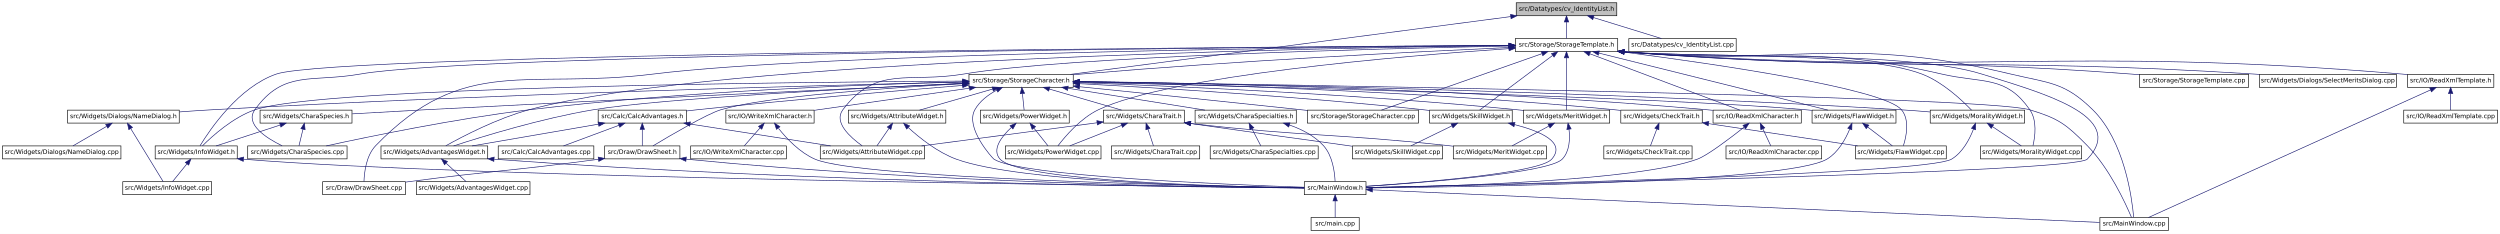
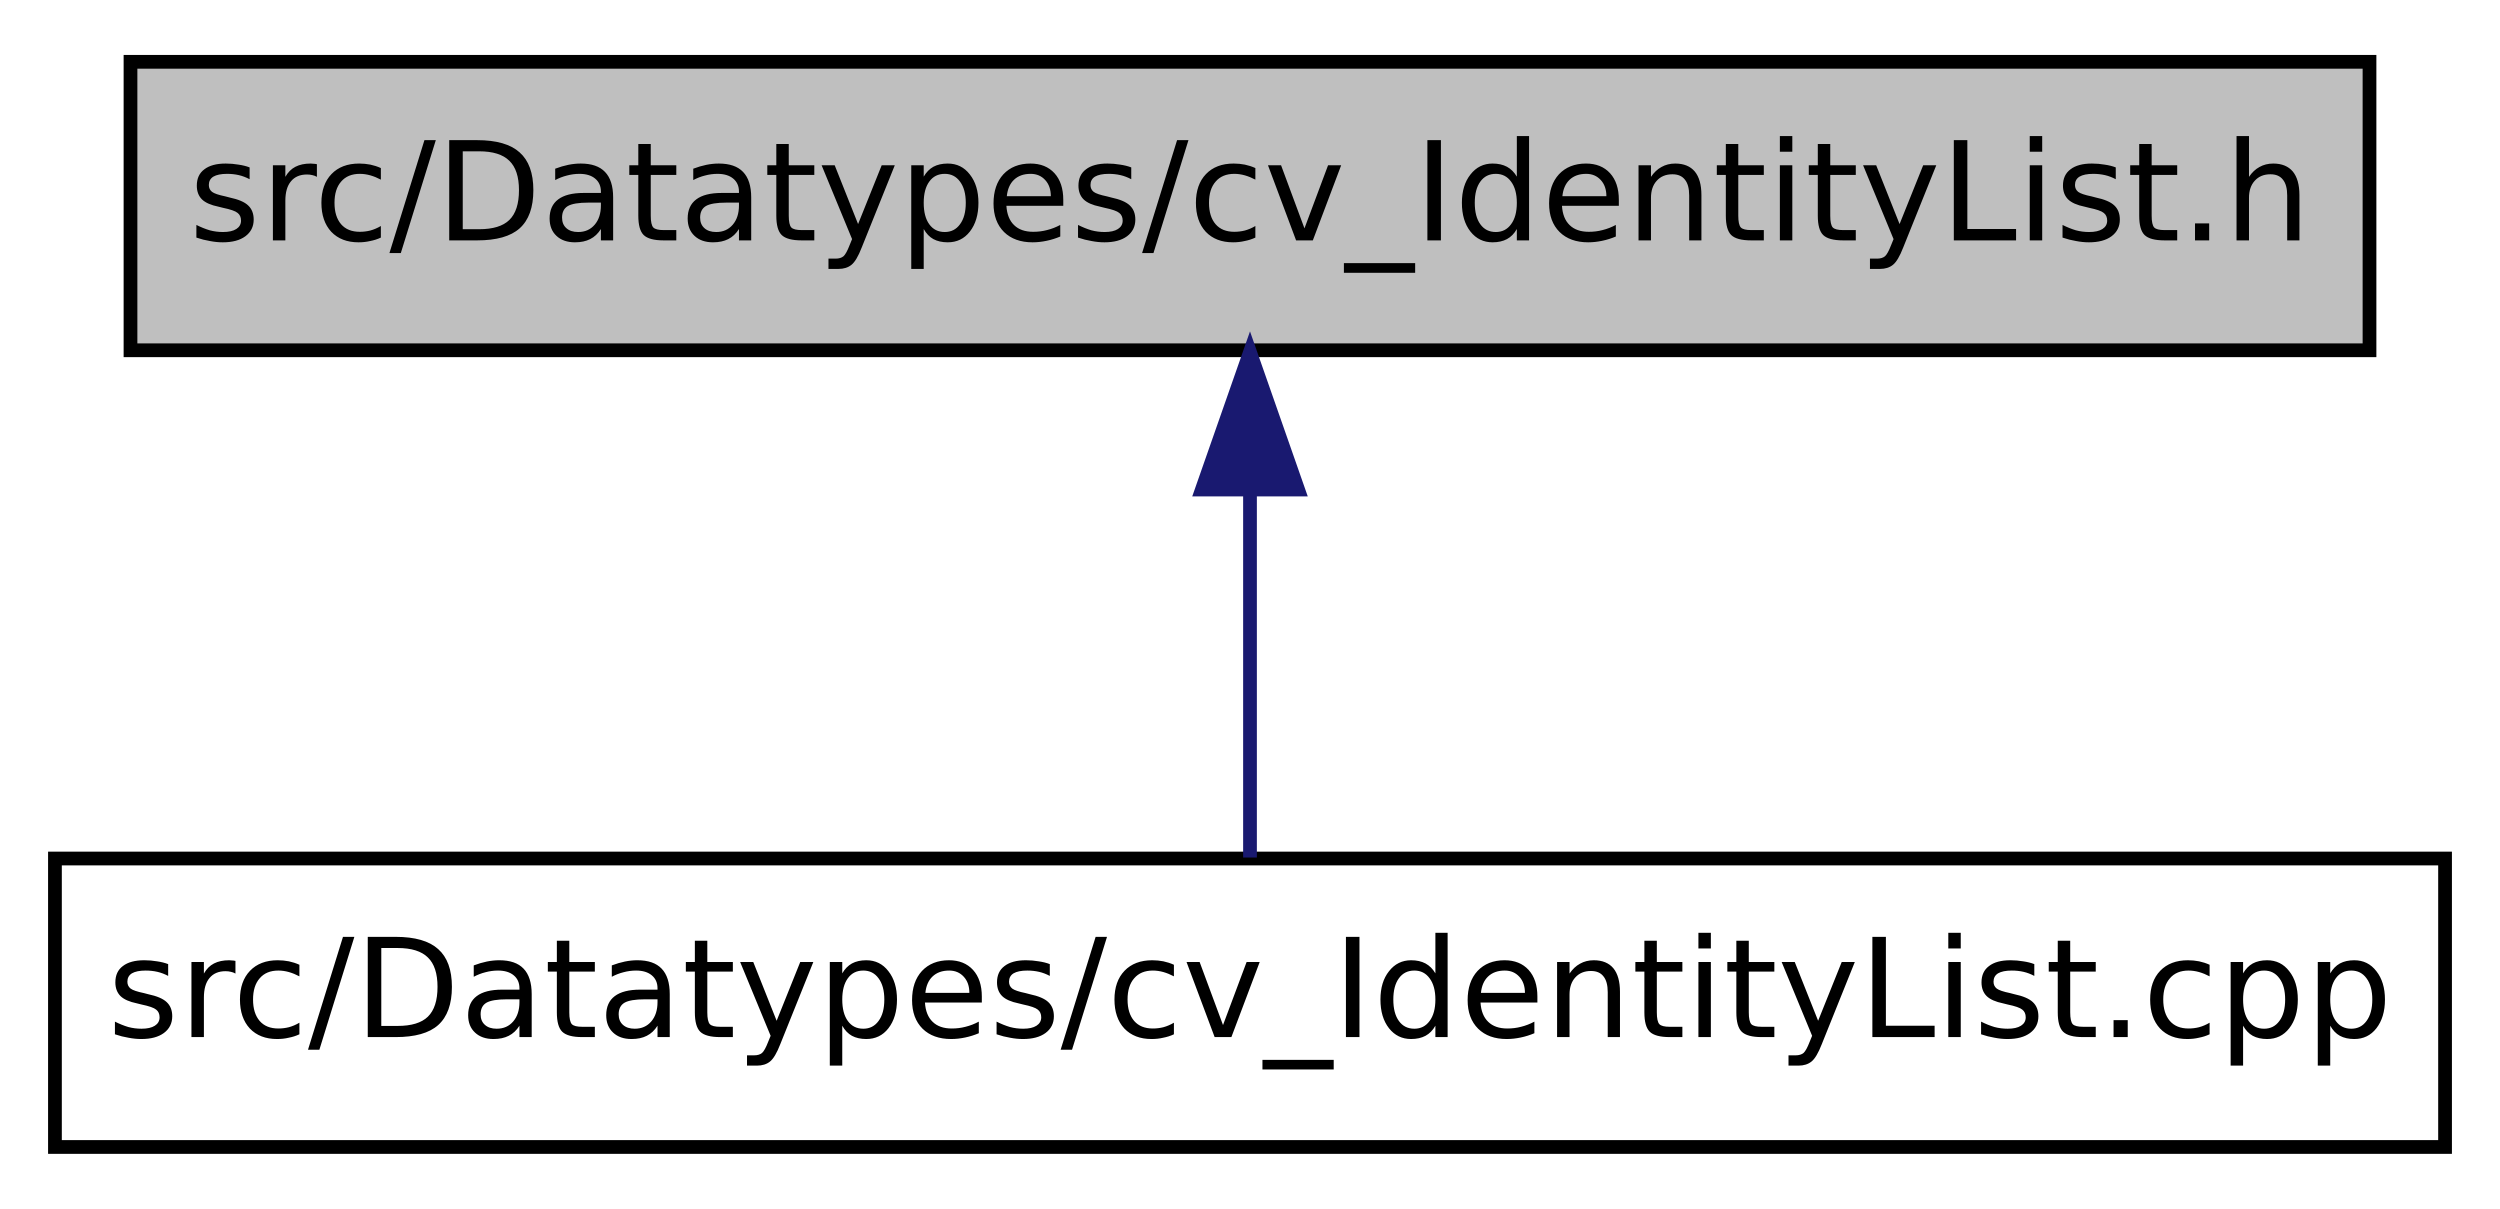
- <svg xmlns="http://www.w3.org/2000/svg" xmlns:xlink="http://www.w3.org/1999/xlink" width="4052pt" height="378pt" viewBox="0.00 0.00 4052.00 378.00">
-   <g id="graph1" class="graph" transform="scale(1 1) rotate(0) translate(4 374)">
-     <polygon fill="white" stroke="white" points="-4,5 -4,-374 4049,-374 4049,5 -4,5" />
+ <svg xmlns="http://www.w3.org/2000/svg" xmlns:xlink="http://www.w3.org/1999/xlink" width="182pt" height="88pt" viewBox="0.00 0.00 182.00 88.00">
+   <g id="graph1" class="graph" transform="scale(1 1) rotate(0) translate(4 84)">
+     <polygon fill="white" stroke="white" points="-4,5 -4,-84 179,-84 179,5 -4,5" />
    <g id="node1" class="node">
-       <polygon fill="#bfbfbf" stroke="black" points="2453.5,-348.5 2453.5,-369.5 2616.5,-369.5 2616.5,-348.5 2453.5,-348.5" />
-       <text text-anchor="middle" x="2535" y="-356.5" font-family="DejaVuSans" font-size="10.00">src/Datatypes/cv_IdentityList.h</text>
+       <polygon fill="#bfbfbf" stroke="black" points="5.5,-58.5 5.5,-79.5 168.5,-79.5 168.5,-58.5 5.5,-58.5" />
+       <text text-anchor="middle" x="87" y="-66.5" font-family="DejaVuSans" font-size="10.00">src/Datatypes/cv_IdentityList.h</text>
    </g>
    <g id="node3" class="node">
-       <a xlink:href="_storage_character_8h.html" target="_top" xlink:title="src/Storage/StorageCharacter.h">
-         <polygon fill="white" stroke="black" points="1566.5,-232.5 1566.5,-253.5 1735.5,-253.5 1735.5,-232.5 1566.5,-232.5" />
-         <text text-anchor="middle" x="1651" y="-240.5" font-family="DejaVuSans" font-size="10.00">src/Storage/StorageCharacter.h</text>
+       <a xlink:href="cv___identity_list_8cpp.html" target="_top" xlink:title="src/Datatypes/cv_IdentityList.cpp">
+         <polygon fill="white" stroke="black" points="0,-0.5 0,-21.5 174,-21.5 174,-0.5 0,-0.5" />
+         <text text-anchor="middle" x="87" y="-8.5" font-family="DejaVuSans" font-size="10.00">src/Datatypes/cv_IdentityList.cpp</text>
      </a>
    </g>
    <g id="edge2" class="edge">
-       <path fill="none" stroke="midnightblue" d="M2444.5,-347.124C2271.33,-324.4 1895.7,-275.11 1731.06,-253.505" />
-       <polygon fill="midnightblue" stroke="midnightblue" points="2444.23,-350.619 2454.6,-348.45 2445.14,-343.678 2444.23,-350.619" />
-     </g>
-     <g id="node105" class="node">
-       <a xlink:href="_storage_template_8h.html" target="_top" xlink:title="src/Storage/StorageTemplate.h">
-         <polygon fill="white" stroke="black" points="2452,-290.5 2452,-311.5 2618,-311.5 2618,-290.5 2452,-290.5" />
-         <text text-anchor="middle" x="2535" y="-298.5" font-family="DejaVuSans" font-size="10.00">src/Storage/StorageTemplate.h</text>
-       </a>
-     </g>
-     <g id="edge128" class="edge">
-       <path fill="none" stroke="midnightblue" d="M2535,-338.191C2535,-329.168 2535,-318.994 2535,-311.571" />
-       <polygon fill="midnightblue" stroke="midnightblue" points="2531.5,-338.362 2535,-348.362 2538.5,-338.362 2531.5,-338.362" />
-     </g>
-     <g id="node133" class="node">
-       <a xlink:href="cv___identity_list_8cpp.html" target="_top" xlink:title="src/Datatypes/cv_IdentityList.cpp">
-         <polygon fill="white" stroke="black" points="2636,-290.5 2636,-311.5 2810,-311.5 2810,-290.5 2636,-290.5" />
-         <text text-anchor="middle" x="2723" y="-298.5" font-family="DejaVuSans" font-size="10.00">src/Datatypes/cv_IdentityList.cpp</text>
-       </a>
-     </g>
-     <g id="edge174" class="edge">
-       <path fill="none" stroke="midnightblue" d="M2578.61,-345.546C2612.19,-335.186 2657.96,-321.067 2688.89,-311.523" />
-       <polygon fill="midnightblue" stroke="midnightblue" points="2577.57,-342.204 2569.05,-348.497 2579.63,-348.893 2577.57,-342.204" />
-     </g>
-     <g id="node5" class="node">
-       <a xlink:href="_calc_advantages_8h.html" target="_top" xlink:title="src/Calc/CalcAdvantages.h">
-         <polygon fill="white" stroke="black" points="965.5,-174.5 965.5,-195.5 1108.5,-195.5 1108.5,-174.5 965.5,-174.5" />
-         <text text-anchor="middle" x="1037" y="-182.5" font-family="DejaVuSans" font-size="10.00">src/Calc/CalcAdvantages.h</text>
-       </a>
-     </g>
-     <g id="edge4" class="edge">
-       <path fill="none" stroke="midnightblue" d="M1556.21,-235.541C1450.81,-227.013 1275.57,-212.133 1125,-196 1119.64,-195.426 1114.1,-194.803 1108.54,-194.156" />
-       <polygon fill="midnightblue" stroke="midnightblue" points="1555.94,-239.031 1566.19,-236.347 1556.5,-232.054 1555.94,-239.031" />
-     </g>
-     <g id="node9" class="node">
-       <a xlink:href="_draw_sheet_8h.html" target="_top" xlink:title="src/Draw/DrawSheet.h">
-         <polygon fill="white" stroke="black" points="976,-116.5 976,-137.5 1098,-137.5 1098,-116.5 976,-116.5" />
-         <text text-anchor="middle" x="1037" y="-124.5" font-family="DejaVuSans" font-size="10.00">src/Draw/DrawSheet.h</text>
-       </a>
-     </g>
-     <g id="edge26" class="edge">
-       <path fill="none" stroke="midnightblue" d="M1555.73,-238.326C1435.21,-231.632 1234.83,-217.675 1164,-196 1141.45,-189.098 1083.53,-155.121 1054.35,-137.558" />
-       <polygon fill="midnightblue" stroke="midnightblue" points="1555.88,-241.84 1566.06,-238.893 1556.26,-234.85 1555.88,-241.84" />
-     </g>
-     <g id="node13" class="node">
-       <a xlink:href="_main_window_8h.html" target="_top" xlink:title="src/MainWindow.h">
-         <polygon fill="white" stroke="black" points="2110,-58.5 2110,-79.5 2210,-79.5 2210,-58.5 2110,-58.5" />
-         <text text-anchor="middle" x="2160" y="-66.5" font-family="DejaVuSans" font-size="10.00">src/MainWindow.h</text>
-       </a>
-     </g>
-     <g id="edge40" class="edge">
-       <path fill="none" stroke="midnightblue" d="M1611.66,-227.968C1597.83,-220.56 1583.81,-210.117 1576,-196 1559.8,-166.737 1604.53,-117.628 1607,-116 1648.44,-88.708 1981.27,-74.906 2109.7,-70.555" />
-       <polygon fill="midnightblue" stroke="midnightblue" points="1610.13,-231.117 1620.64,-232.407 1613.23,-224.841 1610.13,-231.117" />
-     </g>
-     <g id="node17" class="node">
-       <a xlink:href="_main_window_8cpp.html" target="_top" xlink:title="src/MainWindow.cpp">
-         <polygon fill="white" stroke="black" points="3399.5,-0.5 3399.5,-21.5 3510.5,-21.5 3510.5,-0.5 3399.5,-0.5" />
-         <text text-anchor="middle" x="3455" y="-8.5" font-family="DejaVuSans" font-size="10.00">src/MainWindow.cpp</text>
-       </a>
-     </g>
-     <g id="edge98" class="edge">
-       <path fill="none" stroke="midnightblue" d="M1745.82,-241.644C2083.6,-236.637 3212.09,-218.312 3286,-196 3332.63,-181.922 3344.87,-172.76 3379,-138 3414.82,-101.513 3440.88,-45.01 3450.7,-21.658" />
-       <polygon fill="midnightblue" stroke="midnightblue" points="1745.52,-238.148 1735.57,-241.796 1745.62,-245.148 1745.52,-238.148" />
-     </g>
-     <g id="node19" class="node">
-       <a xlink:href="_advantages_widget_8h.html" target="_top" xlink:title="src/Widgets/AdvantagesWidget.h">
-         <polygon fill="white" stroke="black" points="613.5,-116.5 613.5,-137.5 786.5,-137.5 786.5,-116.5 613.5,-116.5" />
-         <text text-anchor="middle" x="700" y="-124.5" font-family="DejaVuSans" font-size="10.00">src/Widgets/AdvantagesWidget.h</text>
-       </a>
-     </g>
-     <g id="edge90" class="edge">
-       <path fill="none" stroke="midnightblue" d="M1556.03,-238.861C1393.69,-231.401 1069.48,-214.725 957,-196 874.061,-182.193 779.155,-153.143 731.217,-137.502" />
-       <polygon fill="midnightblue" stroke="midnightblue" points="1556.33,-242.378 1566.48,-239.339 1556.65,-235.385 1556.33,-242.378" />
-     </g>
-     <g id="node27" class="node">
-       <a xlink:href="_read_xml_character_8h.html" target="_top" xlink:title="src/IO/ReadXmlCharacter.h">
-         <polygon fill="white" stroke="black" points="2772.5,-174.5 2772.5,-195.5 2915.5,-195.5 2915.5,-174.5 2772.5,-174.5" />
-         <text text-anchor="middle" x="2844" y="-182.5" font-family="DejaVuSans" font-size="10.00">src/IO/ReadXmlCharacter.h</text>
-       </a>
-     </g>
-     <g id="edge28" class="edge">
-       <path fill="none" stroke="midnightblue" d="M1745.73,-242.013C1938.03,-239.346 2387.88,-229.724 2764,-196 2766.65,-195.762 2769.35,-195.499 2772.08,-195.216" />
-       <polygon fill="midnightblue" stroke="midnightblue" points="1745.6,-238.515 1735.65,-242.15 1745.7,-245.514 1745.6,-238.515" />
-     </g>
-     <g id="node32" class="node">
-       <a xlink:href="_write_xml_character_8h.html" target="_top" xlink:title="src/IO/WriteXmlCharacter.h">
-         <polygon fill="white" stroke="black" points="1172.5,-174.5 1172.5,-195.5 1315.5,-195.5 1315.5,-174.5 1172.5,-174.5" />
-         <text text-anchor="middle" x="1244" y="-182.5" font-family="DejaVuSans" font-size="10.00">src/IO/WriteXmlCharacter.h</text>
-       </a>
-     </g>
-     <g id="edge34" class="edge">
-       <path fill="none" stroke="midnightblue" d="M1567.06,-231.038C1492.94,-220.475 1386.02,-205.238 1315.79,-195.231" />
-       <polygon fill="midnightblue" stroke="midnightblue" points="1566.9,-234.551 1577.3,-232.497 1567.89,-227.621 1566.9,-234.551" />
-     </g>
-     <g id="node38" class="node">
-       <a xlink:href="_info_widget_8h.html" target="_top" xlink:title="src/Widgets/InfoWidget.h">
-         <polygon fill="white" stroke="black" points="247.5,-116.5 247.5,-137.5 380.5,-137.5 380.5,-116.5 247.5,-116.5" />
-         <text text-anchor="middle" x="314" y="-124.5" font-family="DejaVuSans" font-size="10.00">src/Widgets/InfoWidget.h</text>
-       </a>
-     </g>
-     <g id="edge42" class="edge">
-       <path fill="none" stroke="midnightblue" d="M1556.15,-242.584C1284.49,-240.948 516.149,-233.06 409,-196 373.746,-183.806 340.349,-153.787 324.169,-137.658" />
-       <polygon fill="midnightblue" stroke="midnightblue" points="1556.36,-246.085 1566.38,-242.644 1556.4,-239.085 1556.36,-246.085" />
-     </g>
-     <g id="node43" class="node">
-       <a xlink:href="_chara_species_8h.html" target="_top" xlink:title="src/Widgets/CharaSpecies.h">
-         <polygon fill="white" stroke="black" points="417.5,-174.5 417.5,-195.5 566.5,-195.5 566.5,-174.5 417.5,-174.5" />
-         <text text-anchor="middle" x="492" y="-182.5" font-family="DejaVuSans" font-size="10.00">src/Widgets/CharaSpecies.h</text>
-       </a>
-     </g>
-     <g id="edge48" class="edge">
-       <path fill="none" stroke="midnightblue" d="M1556.06,-238.675C1382.64,-230.71 1003,-212.983 683,-196 644.691,-193.967 602.071,-191.529 566.827,-189.466" />
-       <polygon fill="midnightblue" stroke="midnightblue" points="1556.03,-242.177 1566.18,-239.139 1556.35,-235.184 1556.03,-242.177" />
-     </g>
-     <g id="node46" class="node">
-       <a xlink:href="_chara_species_8cpp.html" target="_top" xlink:title="src/Widgets/CharaSpecies.cpp">
-         <polygon fill="white" stroke="black" points="397.5,-116.5 397.5,-137.5 558.5,-137.5 558.5,-116.5 397.5,-116.5" />
-         <text text-anchor="middle" x="478" y="-124.5" font-family="DejaVuSans" font-size="10.00">src/Widgets/CharaSpecies.cpp</text>
-       </a>
-     </g>
-     <g id="edge114" class="edge">
-       <path fill="none" stroke="midnightblue" d="M1556.16,-241.188C1406.32,-237.477 1105.87,-226.592 853,-196 733.886,-181.589 595.461,-152.996 524.779,-137.527" />
-       <polygon fill="midnightblue" stroke="midnightblue" points="1556.16,-244.689 1566.24,-241.432 1556.33,-237.691 1556.16,-244.689" />
-     </g>
-     <g id="node48" class="node">
-       <a xlink:href="_attribute_widget_8h.html" target="_top" xlink:title="src/Widgets/AttributeWidget.h">
-         <polygon fill="white" stroke="black" points="1371,-174.5 1371,-195.5 1529,-195.5 1529,-174.5 1371,-174.5" />
-         <text text-anchor="middle" x="1450" y="-182.5" font-family="DejaVuSans" font-size="10.00">src/Widgets/AttributeWidget.h</text>
-       </a>
-     </g>
-     <g id="edge54" class="edge">
-       <path fill="none" stroke="midnightblue" d="M1604.84,-229.68C1568.89,-219.307 1519.68,-205.108 1486.47,-195.523" />
-       <polygon fill="midnightblue" stroke="midnightblue" points="1604.02,-233.087 1614.6,-232.497 1605.96,-226.361 1604.02,-233.087" />
-     </g>
-     <g id="node52" class="node">
-       <a xlink:href="_skill_widget_8h.html" target="_top" xlink:title="src/Widgets/SkillWidget.h">
-         <polygon fill="white" stroke="black" points="2313,-174.5 2313,-195.5 2447,-195.5 2447,-174.5 2313,-174.5" />
-         <text text-anchor="middle" x="2380" y="-182.5" font-family="DejaVuSans" font-size="10.00">src/Widgets/SkillWidget.h</text>
-       </a>
-     </g>
-     <g id="edge60" class="edge">
-       <path fill="none" stroke="midnightblue" d="M1745.81,-238.318C1873.04,-231.546 2105.96,-217.431 2304,-196 2306.92,-195.684 2309.89,-195.342 2312.9,-194.979" />
-       <polygon fill="midnightblue" stroke="midnightblue" points="1745.51,-234.829 1735.7,-238.852 1745.87,-241.819 1745.51,-234.829" />
-     </g>
-     <g id="node57" class="node">
-       <a xlink:href="_merit_widget_8h.html" target="_top" xlink:title="src/Widgets/MeritWidget.h">
-         <polygon fill="white" stroke="black" points="2465,-174.5 2465,-195.5 2605,-195.5 2605,-174.5 2465,-174.5" />
-         <text text-anchor="middle" x="2535" y="-182.5" font-family="DejaVuSans" font-size="10.00">src/Widgets/MeritWidget.h</text>
-       </a>
-     </g>
-     <g id="edge66" class="edge">
-       <path fill="none" stroke="midnightblue" d="M1745.93,-239.919C1896.68,-234.474 2199.96,-221.259 2456,-196 2458.89,-195.715 2461.84,-195.402 2464.82,-195.068" />
-       <polygon fill="midnightblue" stroke="midnightblue" points="1745.65,-236.427 1735.78,-240.283 1745.9,-243.423 1745.65,-236.427" />
-     </g>
-     <g id="node62" class="node">
-       <a xlink:href="_morality_widget_8h.html" target="_top" xlink:title="src/Widgets/MoralityWidget.h">
-         <polygon fill="white" stroke="black" points="3124.5,-174.5 3124.5,-195.5 3277.5,-195.5 3277.5,-174.5 3124.5,-174.5" />
-         <text text-anchor="middle" x="3201" y="-182.5" font-family="DejaVuSans" font-size="10.00">src/Widgets/MoralityWidget.h</text>
-       </a>
-     </g>
-     <g id="edge72" class="edge">
-       <path fill="none" stroke="midnightblue" d="M1745.82,-241.72C1974.9,-238.226 2576.65,-226.65 3078,-196 3092.98,-195.084 3108.96,-193.847 3124.28,-192.532" />
-       <polygon fill="midnightblue" stroke="midnightblue" points="1745.46,-238.225 1735.52,-241.876 1745.57,-245.224 1745.46,-238.225" />
-     </g>
-     <g id="node67" class="node">
-       <a xlink:href="_power_widget_8h.html" target="_top" xlink:title="src/Widgets/PowerWidget.h">
-         <polygon fill="white" stroke="black" points="1585,-174.5 1585,-195.5 1729,-195.5 1729,-174.5 1585,-174.5" />
-         <text text-anchor="middle" x="1657" y="-182.5" font-family="DejaVuSans" font-size="10.00">src/Widgets/PowerWidget.h</text>
-       </a>
-     </g>
-     <g id="edge78" class="edge">
-       <path fill="none" stroke="midnightblue" d="M1653.15,-222.191C1654.09,-213.168 1655.14,-202.994 1655.91,-195.571" />
-       <polygon fill="midnightblue" stroke="midnightblue" points="1649.65,-222.055 1652.1,-232.362 1656.61,-222.775 1649.65,-222.055" />
-     </g>
-     <g id="node72" class="node">
-       <a xlink:href="_flaw_widget_8h.html" target="_top" xlink:title="src/Widgets/FlawWidget.h">
-         <polygon fill="white" stroke="black" points="2933,-174.5 2933,-195.5 3069,-195.5 3069,-174.5 2933,-174.5" />
-         <text text-anchor="middle" x="3001" y="-182.5" font-family="DejaVuSans" font-size="10.00">src/Widgets/FlawWidget.h</text>
-       </a>
-     </g>
-     <g id="edge84" class="edge">
-       <path fill="none" stroke="midnightblue" d="M1746.16,-240.784C2001.07,-234.64 2695.47,-216.486 2924,-196 2926.82,-195.747 2929.7,-195.461 2932.61,-195.15" />
-       <polygon fill="midnightblue" stroke="midnightblue" points="1745.73,-237.293 1735.81,-241.033 1745.89,-244.291 1745.73,-237.293" />
-     </g>
-     <g id="node78" class="node">
-       <a xlink:href="_chara_specialties_8h.html" target="_top" xlink:title="src/Widgets/CharaSpecialties.h">
-         <polygon fill="white" stroke="black" points="1933,-174.5 1933,-195.5 2097,-195.5 2097,-174.5 1933,-174.5" />
-         <text text-anchor="middle" x="2015" y="-182.5" font-family="DejaVuSans" font-size="10.00">src/Widgets/CharaSpecialties.h</text>
-       </a>
-     </g>
-     <g id="edge92" class="edge">
-       <path fill="none" stroke="midnightblue" d="M1727.2,-230.859C1792.8,-220.406 1886.49,-205.476 1948.96,-195.523" />
-       <polygon fill="midnightblue" stroke="midnightblue" points="1726.24,-227.467 1716.92,-232.497 1727.34,-234.379 1726.24,-227.467" />
-     </g>
-     <g id="node84" class="node">
-       <a xlink:href="_storage_character_8cpp.html" target="_top" xlink:title="src/Storage/StorageCharacter.cpp">
-         <polygon fill="white" stroke="black" points="2115,-174.5 2115,-195.5 2295,-195.5 2295,-174.5 2115,-174.5" />
-         <text text-anchor="middle" x="2205" y="-182.5" font-family="DejaVuSans" font-size="10.00">src/Storage/StorageCharacter.cpp</text>
-       </a>
-     </g>
-     <g id="edge100" class="edge">
-       <path fill="none" stroke="midnightblue" d="M1745.85,-233.418C1837.91,-224.067 1981.56,-209.34 2106,-196 2108.92,-195.687 2111.89,-195.366 2114.9,-195.042" />
-       <polygon fill="midnightblue" stroke="midnightblue" points="1745.31,-229.954 1735.72,-234.446 1746.02,-236.918 1745.31,-229.954" />
-     </g>
-     <g id="node86" class="node">
-       <a xlink:href="_chara_trait_8h.html" target="_top" xlink:title="src/Widgets/CharaTrait.h">
-         <polygon fill="white" stroke="black" points="1784.5,-174.5 1784.5,-195.5 1915.5,-195.5 1915.5,-174.5 1784.5,-174.5" />
-         <text text-anchor="middle" x="1850" y="-182.5" font-family="DejaVuSans" font-size="10.00">src/Widgets/CharaTrait.h</text>
-       </a>
-     </g>
-     <g id="edge102" class="edge">
-       <path fill="none" stroke="midnightblue" d="M1696.7,-229.68C1732.29,-219.307 1781.01,-205.108 1813.9,-195.523" />
-       <polygon fill="midnightblue" stroke="midnightblue" points="1695.66,-226.338 1687.04,-232.497 1697.62,-233.059 1695.66,-226.338" />
-     </g>
-     <g id="node95" class="node">
-       <a xlink:href="_check_trait_8h.html" target="_top" xlink:title="src/Widgets/CheckTrait.h">
-         <polygon fill="white" stroke="black" points="2623,-174.5 2623,-195.5 2755,-195.5 2755,-174.5 2623,-174.5" />
-         <text text-anchor="middle" x="2689" y="-182.5" font-family="DejaVuSans" font-size="10.00">src/Widgets/CheckTrait.h</text>
-       </a>
-     </g>
-     <g id="edge116" class="edge">
-       <path fill="none" stroke="midnightblue" d="M1745.66,-241.419C1918.52,-237.856 2296.71,-226.938 2614,-196 2616.88,-195.719 2619.82,-195.405 2622.79,-195.066" />
-       <polygon fill="midnightblue" stroke="midnightblue" points="1745.5,-237.921 1735.57,-241.623 1745.64,-244.92 1745.5,-237.921" />
-     </g>
-     <g id="node100" class="node">
-       <a xlink:href="_name_dialog_8h.html" target="_top" xlink:title="src/Widgets/Dialogs/NameDialog.h">
-         <polygon fill="white" stroke="black" points="105.5,-174.5 105.5,-195.5 286.5,-195.5 286.5,-174.5 105.5,-174.5" />
-         <text text-anchor="middle" x="196" y="-182.5" font-family="DejaVuSans" font-size="10.00">src/Widgets/Dialogs/NameDialog.h</text>
-       </a>
-     </g>
-     <g id="edge122" class="edge">
-       <path fill="none" stroke="midnightblue" d="M1556.42,-240.962C1340.4,-236.012 794.195,-221.823 338,-196 321.46,-195.064 303.851,-193.864 286.865,-192.603" />
-       <polygon fill="midnightblue" stroke="midnightblue" points="1556.38,-244.462 1566.46,-241.191 1556.54,-237.464 1556.38,-244.462" />
-     </g>
-     <g id="node7" class="node">
-       <a xlink:href="_calc_advantages_8cpp.html" target="_top" xlink:title="src/Calc/CalcAdvantages.cpp">
-         <polygon fill="white" stroke="black" points="803.5,-116.5 803.5,-137.5 958.5,-137.5 958.5,-116.5 803.5,-116.5" />
-         <text text-anchor="middle" x="881" y="-124.5" font-family="DejaVuSans" font-size="10.00">src/Calc/CalcAdvantages.cpp</text>
-       </a>
-     </g>
-     <g id="edge6" class="edge">
-       <path fill="none" stroke="midnightblue" d="M999.37,-171.009C971.648,-160.702 934.532,-146.903 909.303,-137.523" />
-       <polygon fill="midnightblue" stroke="midnightblue" points="998.157,-174.292 1008.75,-174.497 1000.6,-167.731 998.157,-174.292" />
-     </g>
-     <g id="edge8" class="edge">
-       <path fill="none" stroke="midnightblue" d="M1037,-164.191C1037,-155.168 1037,-144.994 1037,-137.571" />
-       <polygon fill="midnightblue" stroke="midnightblue" points="1033.5,-164.362 1037,-174.362 1040.5,-164.362 1033.5,-164.362" />
-     </g>
-     <g id="edge18" class="edge">
-       <path fill="none" stroke="midnightblue" d="M966.081,-172.794C905.365,-162.345 818.856,-147.456 761.143,-137.523" />
-       <polygon fill="midnightblue" stroke="midnightblue" points="965.523,-176.25 975.972,-174.497 966.71,-169.351 965.523,-176.25" />
-     </g>
-     <g id="node24" class="node">
-       <a xlink:href="_attribute_widget_8cpp.html" target="_top" xlink:title="src/Widgets/AttributeWidget.cpp">
-         <polygon fill="white" stroke="black" points="1325.5,-116.5 1325.5,-137.5 1494.5,-137.5 1494.5,-116.5 1325.5,-116.5" />
-         <text text-anchor="middle" x="1410" y="-124.5" font-family="DejaVuSans" font-size="10.00">src/Widgets/AttributeWidget.cpp</text>
-       </a>
-     </g>
-     <g id="edge24" class="edge">
-       <path fill="none" stroke="midnightblue" d="M1114.67,-172.923C1181.91,-162.468 1278.18,-147.497 1342.33,-137.523" />
-       <polygon fill="midnightblue" stroke="midnightblue" points="1113.89,-169.502 1104.55,-174.497 1114.97,-176.418 1113.89,-169.502" />
-     </g>
-     <g id="node11" class="node">
-       <a xlink:href="_draw_sheet_8cpp.html" target="_top" xlink:title="src/Draw/DrawSheet.cpp">
-         <polygon fill="white" stroke="black" points="519,-58.5 519,-79.5 653,-79.5 653,-58.5 519,-58.5" />
-         <text text-anchor="middle" x="586" y="-66.5" font-family="DejaVuSans" font-size="10.00">src/Draw/DrawSheet.cpp</text>
-       </a>
-     </g>
-     <g id="edge10" class="edge">
-       <path fill="none" stroke="midnightblue" d="M965.979,-115.899C830.107,-97.409 794.162,-97.361 662,-80 659.092,-79.618 656.122,-79.22 653.124,-78.813" />
-       <polygon fill="midnightblue" stroke="midnightblue" points="965.555,-119.374 975.937,-117.263 966.504,-112.439 965.555,-119.374" />
-     </g>
-     <g id="edge12" class="edge">
-       <path fill="none" stroke="midnightblue" d="M1108.14,-115.99C1499.59,-77.199 1959.8,-70.461 2109.98,-69.26" />
-       <polygon fill="midnightblue" stroke="midnightblue" points="1107.63,-112.523 1098.03,-117 1108.33,-119.488 1107.63,-112.523" />
-     </g>
-     <g id="node15" class="node">
-       <a xlink:href="main_8cpp.html" target="_top" xlink:title="src/main.cpp">
-         <polygon fill="white" stroke="black" points="2121,-0.5 2121,-21.5 2199,-21.5 2199,-0.5 2121,-0.5" />
-         <text text-anchor="middle" x="2160" y="-8.5" font-family="DejaVuSans" font-size="10.00">src/main.cpp</text>
-       </a>
-     </g>
-     <g id="edge14" class="edge">
-       <path fill="none" stroke="midnightblue" d="M2160,-48.191C2160,-39.168 2160,-28.994 2160,-21.571" />
-       <polygon fill="midnightblue" stroke="midnightblue" points="2156.5,-48.362 2160,-58.362 2163.5,-48.362 2156.5,-48.362" />
-     </g>
-     <g id="edge16" class="edge">
-       <path fill="none" stroke="midnightblue" d="M2220.38,-66.296C2439.07,-56.501 3187.98,-22.959 3399.16,-13.501" />
-       <polygon fill="midnightblue" stroke="midnightblue" points="2220.2,-62.8 2210.37,-66.744 2220.51,-69.793 2220.2,-62.8" />
-     </g>
-     <g id="edge20" class="edge">
-       <path fill="none" stroke="midnightblue" d="M797.006,-115.9C1315.71,-77.475 1931.86,-70.514 2109.72,-69.265" />
-       <polygon fill="midnightblue" stroke="midnightblue" points="796.406,-112.435 786.694,-116.669 796.926,-119.416 796.406,-112.435" />
-     </g>
-     <g id="node22" class="node">
-       <a xlink:href="_advantages_widget_8cpp.html" target="_top" xlink:title="src/Widgets/AdvantagesWidget.cpp">
-         <polygon fill="white" stroke="black" points="671,-58.5 671,-79.5 855,-79.5 855,-58.5 671,-58.5" />
-         <text text-anchor="middle" x="763" y="-66.5" font-family="DejaVuSans" font-size="10.00">src/Widgets/AdvantagesWidget.cpp</text>
-       </a>
-     </g>
-     <g id="edge22" class="edge">
-       <path fill="none" stroke="midnightblue" d="M719.112,-109.405C729.688,-99.668 742.48,-87.891 751.518,-79.571" />
-       <polygon fill="midnightblue" stroke="midnightblue" points="716.542,-107.014 711.555,-116.362 721.283,-112.164 716.542,-107.014" />
-     </g>
-     <g id="edge32" class="edge">
-       <path fill="none" stroke="midnightblue" d="M2823.04,-168.065C2799.74,-149.612 2763.26,-121.918 2747,-116 2648.89,-80.287 2333.67,-71.643 2210.24,-69.607" />
-       <polygon fill="midnightblue" stroke="midnightblue" points="2820.97,-170.887 2830.97,-174.388 2825.33,-165.415 2820.97,-170.887" />
-     </g>
-     <g id="node29" class="node">
-       <a xlink:href="_read_xml_character_8cpp.html" target="_top" xlink:title="src/IO/ReadXmlCharacter.cpp">
-         <polygon fill="white" stroke="black" points="2793.5,-116.5 2793.5,-137.5 2948.5,-137.5 2948.5,-116.5 2793.5,-116.5" />
-         <text text-anchor="middle" x="2871" y="-124.5" font-family="DejaVuSans" font-size="10.00">src/IO/ReadXmlCharacter.cpp</text>
-       </a>
-     </g>
-     <g id="edge30" class="edge">
-       <path fill="none" stroke="midnightblue" d="M2853.27,-165.079C2857.57,-155.842 2862.51,-145.239 2866.08,-137.571" />
-       <polygon fill="midnightblue" stroke="midnightblue" points="2850,-163.819 2848.95,-174.362 2856.35,-166.773 2850,-163.819" />
-     </g>
-     <g id="edge38" class="edge">
-       <path fill="none" stroke="midnightblue" d="M1257.68,-166.054C1270.81,-149.551 1292.27,-126.646 1317,-116 1389.66,-84.723 1939.23,-72.774 2109.72,-69.797" />
-       <polygon fill="midnightblue" stroke="midnightblue" points="1254.56,-164.374 1251.27,-174.446 1260.12,-168.622 1254.56,-164.374" />
-     </g>
-     <g id="node34" class="node">
-       <a xlink:href="_write_xml_character_8cpp.html" target="_top" xlink:title="src/IO/WriteXmlCharacter.cpp">
-         <polygon fill="white" stroke="black" points="1115.5,-116.5 1115.5,-137.5 1270.5,-137.5 1270.5,-116.5 1115.5,-116.5" />
-         <text text-anchor="middle" x="1193" y="-124.5" font-family="DejaVuSans" font-size="10.00">src/IO/WriteXmlCharacter.cpp</text>
-       </a>
-     </g>
-     <g id="edge36" class="edge">
-       <path fill="none" stroke="midnightblue" d="M1228.02,-166.83C1219.56,-157.208 1209.47,-145.728 1202.29,-137.571" />
-       <polygon fill="midnightblue" stroke="midnightblue" points="1225.41,-169.163 1234.65,-174.362 1230.67,-164.541 1225.41,-169.163" />
-     </g>
-     <g id="edge44" class="edge">
-       <path fill="none" stroke="midnightblue" d="M390.713,-115.958C757.363,-85.749 1861.37,-72.235 2109.94,-69.522" />
-       <polygon fill="midnightblue" stroke="midnightblue" points="390.278,-112.482 380.608,-116.811 390.867,-119.457 390.278,-112.482" />
-     </g>
-     <g id="node41" class="node">
-       <a xlink:href="_info_widget_8cpp.html" target="_top" xlink:title="src/Widgets/InfoWidget.cpp">
-         <polygon fill="white" stroke="black" points="195,-58.5 195,-79.5 339,-79.5 339,-58.5 195,-58.5" />
-         <text text-anchor="middle" x="267" y="-66.5" font-family="DejaVuSans" font-size="10.00">src/Widgets/InfoWidget.cpp</text>
-       </a>
-     </g>
-     <g id="edge46" class="edge">
-       <path fill="none" stroke="midnightblue" d="M299.042,-108.541C291.293,-98.979 282.11,-87.647 275.566,-79.571" />
-       <polygon fill="midnightblue" stroke="midnightblue" points="296.364,-110.796 305.379,-116.362 301.803,-106.389 296.364,-110.796" />
-     </g>
-     <g id="edge50" class="edge">
-       <path fill="none" stroke="midnightblue" d="M449.89,-171.279C418.172,-160.944 375.333,-146.985 346.295,-137.523" />
-       <polygon fill="midnightblue" stroke="midnightblue" points="449.173,-174.726 459.766,-174.497 451.342,-168.071 449.173,-174.726" />
-     </g>
-     <g id="edge52" class="edge">
-       <path fill="none" stroke="midnightblue" d="M487.049,-164.488C484.853,-155.392 482.363,-145.076 480.552,-137.571" />
-       <polygon fill="midnightblue" stroke="midnightblue" points="483.683,-165.462 489.432,-174.362 490.488,-163.82 483.683,-165.462" />
-     </g>
-     <g id="edge56" class="edge">
-       <path fill="none" stroke="midnightblue" d="M1468.1,-167.239C1486.17,-150.741 1515.57,-127.102 1546,-116 1649.2,-78.354 1982.37,-70.861 2109.79,-69.37" />
-       <polygon fill="midnightblue" stroke="midnightblue" points="1465.53,-164.851 1460.63,-174.246 1470.32,-169.957 1465.53,-164.851" />
-     </g>
-     <g id="edge58" class="edge">
-       <path fill="none" stroke="midnightblue" d="M1436.87,-165.959C1430.36,-156.522 1422.75,-145.484 1417.29,-137.571" />
-       <polygon fill="midnightblue" stroke="midnightblue" points="1434.1,-168.117 1442.66,-174.362 1439.87,-164.143 1434.1,-168.117" />
-     </g>
-     <g id="edge62" class="edge">
-       <path fill="none" stroke="midnightblue" d="M2450.83,-172.04C2493.25,-161.202 2534.71,-143.1 2511,-116 2491.49,-93.704 2302.38,-78.338 2210.12,-72.106" />
-       <polygon fill="midnightblue" stroke="midnightblue" points="2449.83,-168.682 2440.94,-174.441 2451.48,-175.485 2449.83,-168.682" />
-     </g>
-     <g id="node55" class="node">
-       <a xlink:href="_skill_widget_8cpp.html" target="_top" xlink:title="src/Widgets/SkillWidget.cpp">
-         <polygon fill="white" stroke="black" points="2188,-116.5 2188,-137.5 2334,-137.5 2334,-116.5 2188,-116.5" />
-         <text text-anchor="middle" x="2261" y="-124.5" font-family="DejaVuSans" font-size="10.00">src/Widgets/SkillWidget.cpp</text>
-       </a>
-     </g>
-     <g id="edge64" class="edge">
-       <path fill="none" stroke="midnightblue" d="M2349.37,-170.069C2328.53,-159.912 2301.45,-146.716 2282.79,-137.621" />
-       <polygon fill="midnightblue" stroke="midnightblue" points="2347.93,-173.262 2358.45,-174.497 2350.99,-166.969 2347.93,-173.262" />
-     </g>
-     <g id="edge68" class="edge">
-       <path fill="none" stroke="midnightblue" d="M2539.07,-164.335C2540.81,-148.936 2540.17,-128.491 2528,-116 2506.17,-93.598 2305.59,-78.132 2210.09,-71.974" />
-       <polygon fill="midnightblue" stroke="midnightblue" points="2535.57,-164.056 2537.51,-174.471 2542.49,-165.118 2535.57,-164.056" />
-     </g>
-     <g id="node60" class="node">
-       <a xlink:href="_merit_widget_8cpp.html" target="_top" xlink:title="src/Widgets/MeritWidget.cpp">
-         <polygon fill="white" stroke="black" points="2351.5,-116.5 2351.5,-137.5 2502.5,-137.5 2502.5,-116.5 2351.5,-116.5" />
-         <text text-anchor="middle" x="2427" y="-124.5" font-family="DejaVuSans" font-size="10.00">src/Widgets/MeritWidget.cpp</text>
-       </a>
-     </g>
-     <g id="edge70" class="edge">
-       <path fill="none" stroke="midnightblue" d="M2506.43,-169.656C2487.62,-159.556 2463.48,-146.593 2446.78,-137.621" />
-       <polygon fill="midnightblue" stroke="midnightblue" points="2504.98,-172.849 2515.44,-174.497 2508.29,-166.682 2504.98,-172.849" />
-     </g>
-     <g id="edge74" class="edge">
-       <path fill="none" stroke="midnightblue" d="M3194.58,-164.599C3188.29,-148.374 3177.01,-126.684 3159,-116 3117.87,-91.594 2407.25,-74.378 2210.26,-70.059" />
-       <polygon fill="midnightblue" stroke="midnightblue" points="3191.37,-166.037 3198,-174.302 3197.97,-163.707 3191.37,-166.037" />
-     </g>
-     <g id="node65" class="node">
-       <a xlink:href="_morality_widget_8cpp.html" target="_top" xlink:title="src/Widgets/MoralityWidget.cpp">
-         <polygon fill="white" stroke="black" points="3206,-116.5 3206,-137.5 3370,-137.5 3370,-116.5 3206,-116.5" />
-         <text text-anchor="middle" x="3288" y="-124.5" font-family="DejaVuSans" font-size="10.00">src/Widgets/MoralityWidget.cpp</text>
-       </a>
-     </g>
-     <g id="edge76" class="edge">
-       <path fill="none" stroke="midnightblue" d="M3225.69,-168.541C3240.6,-158.597 3259.17,-146.218 3272.14,-137.571" />
-       <polygon fill="midnightblue" stroke="midnightblue" points="3223.34,-165.903 3216.96,-174.362 3227.22,-171.727 3223.34,-165.903" />
-     </g>
-     <g id="edge80" class="edge">
-       <path fill="none" stroke="midnightblue" d="M1635.28,-167.549C1619.38,-152.716 1602.84,-131.434 1617,-116 1649.94,-80.087 1981.47,-71.538 2109.72,-69.568" />
-       <polygon fill="midnightblue" stroke="midnightblue" points="1633.08,-170.275 1642.9,-174.258 1637.71,-165.022 1633.08,-170.275" />
-     </g>
-     <g id="node70" class="node">
-       <a xlink:href="_power_widget_8cpp.html" target="_top" xlink:title="src/Widgets/PowerWidget.cpp">
-         <polygon fill="white" stroke="black" points="1625.5,-116.5 1625.5,-137.5 1780.5,-137.5 1780.5,-116.5 1625.5,-116.5" />
-         <text text-anchor="middle" x="1703" y="-124.5" font-family="DejaVuSans" font-size="10.00">src/Widgets/PowerWidget.cpp</text>
-       </a>
-     </g>
-     <g id="edge82" class="edge">
-       <path fill="none" stroke="midnightblue" d="M1671.87,-166.25C1679.41,-156.75 1688.28,-145.565 1694.62,-137.571" />
-       <polygon fill="midnightblue" stroke="midnightblue" points="1668.91,-164.352 1665.44,-174.362 1674.39,-168.702 1668.91,-164.352" />
-     </g>
-     <g id="edge86" class="edge">
-       <path fill="none" stroke="midnightblue" d="M2993.97,-164.629C2987.21,-148.422 2975.29,-126.742 2957,-116 2892.79,-78.293 2374.87,-70.773 2210.12,-69.33" />
-       <polygon fill="midnightblue" stroke="midnightblue" points="2990.84,-166.233 2997.69,-174.319 2997.38,-163.729 2990.84,-166.233" />
-     </g>
-     <g id="node75" class="node">
-       <a xlink:href="_flaw_widget_8cpp.html" target="_top" xlink:title="src/Widgets/FlawWidget.cpp">
-         <polygon fill="white" stroke="black" points="3003.5,-116.5 3003.5,-137.5 3150.5,-137.5 3150.5,-116.5 3003.5,-116.5" />
-         <text text-anchor="middle" x="3077" y="-124.5" font-family="DejaVuSans" font-size="10.00">src/Widgets/FlawWidget.cpp</text>
-       </a>
-     </g>
-     <g id="edge88" class="edge">
-       <path fill="none" stroke="midnightblue" d="M3022.94,-168.259C3035.9,-158.364 3051.93,-146.136 3063.15,-137.571" />
-       <polygon fill="midnightblue" stroke="midnightblue" points="3020.77,-165.513 3014.94,-174.362 3025.01,-171.077 3020.77,-165.513" />
-     </g>
-     <g id="edge94" class="edge">
-       <path fill="none" stroke="midnightblue" d="M2085.78,-171.439C2105.98,-164.455 2126.44,-153.908 2141,-138 2155.93,-121.686 2159.29,-94.7 2159.94,-79.77" />
-       <polygon fill="midnightblue" stroke="midnightblue" points="2084.68,-168.115 2076.22,-174.496 2086.81,-174.782 2084.68,-168.115" />
-     </g>
-     <g id="node81" class="node">
-       <a xlink:href="_chara_specialties_8cpp.html" target="_top" xlink:title="src/Widgets/CharaSpecialties.cpp">
-         <polygon fill="white" stroke="black" points="1957.5,-116.5 1957.5,-137.5 2132.5,-137.5 2132.5,-116.5 1957.5,-116.5" />
-         <text text-anchor="middle" x="2045" y="-124.5" font-family="DejaVuSans" font-size="10.00">src/Widgets/CharaSpecialties.cpp</text>
-       </a>
-     </g>
-     <g id="edge96" class="edge">
-       <path fill="none" stroke="midnightblue" d="M2025.15,-165.373C2029.96,-156.068 2035.52,-145.32 2039.53,-137.571" />
-       <polygon fill="midnightblue" stroke="midnightblue" points="2021.99,-163.872 2020.5,-174.362 2028.21,-167.088 2021.99,-163.872" />
-     </g>
-     <g id="edge104" class="edge">
-       <path fill="none" stroke="midnightblue" d="M1774.19,-175.007C1694.79,-164.541 1570.61,-148.171 1489.76,-137.514" />
-       <polygon fill="midnightblue" stroke="midnightblue" points="1773.76,-178.48 1784.13,-176.317 1774.67,-171.54 1773.76,-178.48" />
-     </g>
-     <g id="edge112" class="edge">
-       <path fill="none" stroke="midnightblue" d="M1925.93,-173.729C2021.88,-159.938 2121.72,-146.101 2187.67,-137.033" />
-       <polygon fill="midnightblue" stroke="midnightblue" points="1925.16,-170.304 1915.76,-175.193 1926.16,-177.233 1925.16,-170.304" />
-     </g>
-     <g id="edge108" class="edge">
-       <path fill="none" stroke="midnightblue" d="M1925.83,-173.838C2111.35,-152.448 2160.45,-157.785 2343,-138 2345.78,-137.699 2348.61,-137.382 2351.46,-137.053" />
-       <polygon fill="midnightblue" stroke="midnightblue" points="1925.27,-170.38 1915.74,-175.012 1926.08,-177.333 1925.27,-170.38" />
-     </g>
-     <g id="edge110" class="edge">
-       <path fill="none" stroke="midnightblue" d="M1813.89,-170.751C1787.93,-160.509 1753.49,-146.921 1729.92,-137.621" />
-       <polygon fill="midnightblue" stroke="midnightblue" points="1812.79,-174.082 1823.38,-174.497 1815.36,-167.571 1812.79,-174.082" />
-     </g>
-     <g id="node89" class="node">
-       <a xlink:href="_chara_trait_8cpp.html" target="_top" xlink:title="src/Widgets/CharaTrait.cpp">
-         <polygon fill="white" stroke="black" points="1797.5,-116.5 1797.5,-137.5 1940.5,-137.5 1940.5,-116.5 1797.5,-116.5" />
-         <text text-anchor="middle" x="1869" y="-124.5" font-family="DejaVuSans" font-size="10.00">src/Widgets/CharaTrait.cpp</text>
-       </a>
-     </g>
-     <g id="edge106" class="edge">
-       <path fill="none" stroke="midnightblue" d="M1856.62,-164.784C1859.63,-155.617 1863.05,-145.157 1865.54,-137.571" />
-       <polygon fill="midnightblue" stroke="midnightblue" points="1853.27,-163.769 1853.48,-174.362 1859.92,-165.948 1853.27,-163.769" />
-     </g>
-     <g id="edge120" class="edge">
-       <path fill="none" stroke="midnightblue" d="M2765.36,-173.585C2835.5,-163.1 2938.61,-147.687 3006.75,-137.501" />
-       <polygon fill="midnightblue" stroke="midnightblue" points="2764.63,-170.155 2755.26,-175.095 2765.67,-177.078 2764.63,-170.155" />
-     </g>
-     <g id="node97" class="node">
-       <a xlink:href="_check_trait_8cpp.html" target="_top" xlink:title="src/Widgets/CheckTrait.cpp">
-         <polygon fill="white" stroke="black" points="2595.5,-116.5 2595.5,-137.5 2738.5,-137.5 2738.5,-116.5 2595.5,-116.5" />
-         <text text-anchor="middle" x="2667" y="-124.5" font-family="DejaVuSans" font-size="10.00">src/Widgets/CheckTrait.cpp</text>
-       </a>
-     </g>
-     <g id="edge118" class="edge">
-       <path fill="none" stroke="midnightblue" d="M2681.33,-164.784C2677.85,-155.617 2673.89,-145.157 2671.01,-137.571" />
-       <polygon fill="midnightblue" stroke="midnightblue" points="2678.15,-166.253 2684.96,-174.362 2684.69,-163.771 2678.15,-166.253" />
-     </g>
-     <g id="edge126" class="edge">
-       <path fill="none" stroke="midnightblue" d="M207.966,-165.45C223.076,-140.764 248.535,-99.168 260.464,-79.679" />
-       <polygon fill="midnightblue" stroke="midnightblue" points="204.788,-163.939 202.552,-174.295 210.758,-167.593 204.788,-163.939" />
-     </g>
-     <g id="node102" class="node">
-       <a xlink:href="_name_dialog_8cpp.html" target="_top" xlink:title="src/Widgets/Dialogs/NameDialog.cpp">
-         <polygon fill="white" stroke="black" points="0,-116.5 0,-137.5 192,-137.5 192,-116.5 0,-116.5" />
-         <text text-anchor="middle" x="96" y="-124.5" font-family="DejaVuSans" font-size="10.00">src/Widgets/Dialogs/NameDialog.cpp</text>
-       </a>
-     </g>
-     <g id="edge124" class="edge">
-       <path fill="none" stroke="midnightblue" d="M168.588,-169.101C151.286,-159.066 129.415,-146.381 114.225,-137.571" />
-       <polygon fill="midnightblue" stroke="midnightblue" points="167.252,-172.372 177.658,-174.362 170.764,-166.317 167.252,-172.372" />
-     </g>
-     <g id="edge130" class="edge">
-       <path fill="none" stroke="midnightblue" d="M2441.36,-296.979C2293.92,-290.293 1998.72,-275.467 1749,-254 1744.65,-253.626 1740.19,-253.218 1735.7,-252.785" />
-       <polygon fill="midnightblue" stroke="midnightblue" points="2441.57,-300.492 2451.72,-297.447 2441.88,-293.499 2441.57,-300.492" />
-     </g>
-     <g id="edge132" class="edge">
-       <path fill="none" stroke="midnightblue" d="M2441.38,-300.286C2160.04,-297.783 1324.94,-287.646 1055,-254 850.048,-228.454 748.573,-286.475 605,-138 589.54,-122.012 586.41,-94.647 585.927,-79.633" />
-       <polygon fill="midnightblue" stroke="midnightblue" points="2441.52,-303.787 2451.55,-300.375 2441.58,-296.788 2441.52,-303.787" />
-     </g>
-     <g id="edge142" class="edge">
-       <path fill="none" stroke="midnightblue" d="M2628.21,-289.997C2771.13,-278.968 3087.5,-291.935 3208,-254 3301.15,-224.673 3446.71,-186.375 3379,-116 3358.41,-94.598 2437.49,-74.607 2210.27,-69.995" />
-       <polygon fill="midnightblue" stroke="midnightblue" points="2627.9,-286.511 2618.22,-290.834 2628.48,-293.486 2627.9,-286.511" />
-     </g>
-     <g id="edge156" class="edge">
-       <path fill="none" stroke="midnightblue" d="M2628.23,-289.955C2907.33,-266.631 2986.25,-318.13 3255,-254 3317.73,-239.032 3342.01,-241.202 3388,-196 3439.16,-145.718 3451.47,-53.441 3454.24,-21.902" />
-       <polygon fill="midnightblue" stroke="midnightblue" points="2627.88,-286.472 2618.22,-290.816 2628.48,-293.446 2627.88,-286.472" />
-     </g>
-     <g id="edge154" class="edge">
-       <path fill="none" stroke="midnightblue" d="M2441.67,-300.108C2134.32,-296.399 1156.2,-278.263 853,-196 802.099,-182.19 746.692,-153.415 718.595,-137.741" />
-       <polygon fill="midnightblue" stroke="midnightblue" points="2441.84,-303.61 2451.88,-300.228 2441.92,-296.61 2441.84,-303.61" />
-     </g>
-     <g id="edge162" class="edge">
-       <path fill="none" stroke="midnightblue" d="M2441.87,-299.363C2231.77,-295.207 1726.13,-282.495 1558,-254 1468.43,-238.82 1416.36,-268.783 1362,-196 1346.89,-175.774 1374.12,-151.374 1393.37,-137.678" />
-       <polygon fill="midnightblue" stroke="midnightblue" points="2441.89,-302.864 2451.96,-299.56 2442.03,-295.865 2441.89,-302.864" />
-     </g>
-     <g id="edge134" class="edge">
-       <path fill="none" stroke="midnightblue" d="M2572.78,-286.819C2635.62,-263.227 2760.22,-216.451 2815.94,-195.535" />
-       <polygon fill="midnightblue" stroke="midnightblue" points="2571.37,-283.607 2563.24,-290.398 2573.83,-290.16 2571.37,-283.607" />
-     </g>
-     <g id="edge144" class="edge">
-       <path fill="none" stroke="midnightblue" d="M2441.67,-300.481C2048.07,-298.089 539.496,-286.809 444,-254 382.828,-232.984 336.264,-164.187 320.139,-137.611" />
-       <polygon fill="midnightblue" stroke="midnightblue" points="2441.86,-303.982 2451.88,-300.542 2441.9,-296.982 2441.86,-303.982" />
-     </g>
-     <g id="edge164" class="edge">
-       <path fill="none" stroke="midnightblue" d="M2441.46,-300.412C2077.12,-297.895 763.972,-286.627 580,-254 500.98,-239.986 455.753,-261.227 409,-196 392.419,-172.868 427.317,-150.381 453.268,-137.654" />
-       <polygon fill="midnightblue" stroke="midnightblue" points="2441.68,-303.914 2451.71,-300.482 2441.73,-296.914 2441.68,-303.914" />
-     </g>
-     <g id="edge146" class="edge">
-       <path fill="none" stroke="midnightblue" d="M2512.29,-284.006C2479.86,-259.736 2421.23,-215.858 2394.27,-195.679" />
-       <polygon fill="midnightblue" stroke="midnightblue" points="2510.59,-287.105 2520.7,-290.295 2514.79,-281.501 2510.59,-287.105" />
-     </g>
-     <g id="edge148" class="edge">
-       <path fill="none" stroke="midnightblue" d="M2535,-280.123C2535,-255.298 2535,-214.824 2535,-195.679" />
-       <polygon fill="midnightblue" stroke="midnightblue" points="2531.5,-280.295 2535,-290.295 2538.5,-280.295 2531.5,-280.295" />
-     </g>
-     <g id="edge150" class="edge">
-       <path fill="none" stroke="midnightblue" d="M2628.47,-289.977C2749.83,-280.28 3013.07,-291.326 3111,-254 3144.67,-241.167 3176.19,-211.422 3191.43,-195.502" />
-       <polygon fill="midnightblue" stroke="midnightblue" points="2627.88,-286.516 2618.23,-290.88 2628.5,-293.489 2627.88,-286.516" />
-     </g>
-     <g id="edge170" class="edge">
-       <path fill="none" stroke="midnightblue" d="M2628.22,-289.942C2857.69,-269.391 2922.2,-305.113 3143,-254 3209.82,-238.532 3246.87,-252.324 3286,-196 3298.04,-178.678 3294.47,-152.561 3291.06,-137.929" />
-       <polygon fill="midnightblue" stroke="midnightblue" points="2627.86,-286.46 2618.22,-290.863 2628.5,-293.43 2627.86,-286.46" />
-     </g>
-     <g id="edge172" class="edge">
-       <path fill="none" stroke="midnightblue" d="M2441.77,-295.212C2265.8,-283.132 1891.96,-251.637 1776,-196 1747.38,-182.27 1722.56,-153.188 1710.6,-137.522" />
-       <polygon fill="midnightblue" stroke="midnightblue" points="2441.57,-298.706 2451.79,-295.893 2442.05,-291.723 2441.57,-298.706" />
-     </g>
-     <g id="edge152" class="edge">
-       <path fill="none" stroke="midnightblue" d="M2587.37,-287.965C2680.53,-264.774 2873.27,-216.795 2958.68,-195.535" />
-       <polygon fill="midnightblue" stroke="midnightblue" points="2586.45,-284.586 2577.59,-290.398 2588.14,-291.379 2586.45,-284.586" />
-     </g>
-     <g id="edge168" class="edge">
-       <path fill="none" stroke="midnightblue" d="M2627.99,-289.504C2775.55,-270.324 3049.61,-230.491 3078,-196 3091.55,-179.535 3085.77,-152.608 3081,-137.728" />
-       <polygon fill="midnightblue" stroke="midnightblue" points="2627.5,-286.04 2618.03,-290.794 2628.4,-292.982 2627.5,-286.04" />
-     </g>
-     <g id="edge158" class="edge">
-       <path fill="none" stroke="midnightblue" d="M2495.07,-286.964C2428.09,-263.42 2294.59,-216.494 2234.97,-195.535" />
-       <polygon fill="midnightblue" stroke="midnightblue" points="2494.25,-290.384 2504.84,-290.398 2496.57,-283.78 2494.25,-290.384" />
-     </g>
-     <g id="node110" class="node">
-       <a xlink:href="_read_xml_template_8h.html" target="_top" xlink:title="src/IO/ReadXmlTemplate.h">
-         <polygon fill="white" stroke="black" points="3898,-232.5 3898,-253.5 4038,-253.5 4038,-232.5 3898,-232.5" />
-         <text text-anchor="middle" x="3968" y="-240.5" font-family="DejaVuSans" font-size="10.00">src/IO/ReadXmlTemplate.h</text>
-       </a>
-     </g>
-     <g id="edge136" class="edge">
-       <path fill="none" stroke="midnightblue" d="M2628.57,-289.949C3188.36,-249.282 3333.25,-300.477 3889,-254 3891.9,-253.758 3894.85,-253.481 3897.83,-253.177" />
-       <polygon fill="midnightblue" stroke="midnightblue" points="2627.93,-286.487 2618.21,-290.709 2628.44,-293.468 2627.93,-286.487" />
-     </g>
-     <g id="node124" class="node">
-       <a xlink:href="_storage_template_8cpp.html" target="_top" xlink:title="src/Storage/StorageTemplate.cpp">
-         <polygon fill="white" stroke="black" points="3463.5,-232.5 3463.5,-253.5 3640.5,-253.5 3640.5,-232.5 3463.5,-232.5" />
-         <text text-anchor="middle" x="3552" y="-240.5" font-family="DejaVuSans" font-size="10.00">src/Storage/StorageTemplate.cpp</text>
-       </a>
-     </g>
-     <g id="edge160" class="edge">
-       <path fill="none" stroke="midnightblue" d="M2628.28,-289.951C2993.62,-260.628 3088.22,-281.393 3450,-254 3454.35,-253.671 3458.8,-253.303 3463.3,-252.909" />
-       <polygon fill="midnightblue" stroke="midnightblue" points="2627.9,-286.47 2618.22,-290.766 2628.47,-293.447 2627.9,-286.47" />
-     </g>
-     <g id="node128" class="node">
-       <a xlink:href="_select_merits_dialog_8cpp.html" target="_top" xlink:title="src/Widgets/Dialogs/SelectMeritsDialog.cpp">
-         <polygon fill="white" stroke="black" points="3658,-232.5 3658,-253.5 3880,-253.5 3880,-232.5 3658,-232.5" />
-         <text text-anchor="middle" x="3769" y="-240.5" font-family="DejaVuSans" font-size="10.00">src/Widgets/Dialogs/SelectMeritsDialog.cpp</text>
-       </a>
-     </g>
-     <g id="edge166" class="edge">
-       <path fill="none" stroke="midnightblue" d="M2628.31,-289.959C3081.86,-255.394 3198.73,-282.545 3649,-254 3651.92,-253.815 3654.89,-253.617 3657.87,-253.408" />
-       <polygon fill="midnightblue" stroke="midnightblue" points="2627.92,-286.478 2618.21,-290.734 2628.45,-293.458 2627.92,-286.478" />
-     </g>
-     <g id="edge140" class="edge">
-       <path fill="none" stroke="midnightblue" d="M3935.42,-228.267C3839.67,-184.964 3560.69,-58.797 3478.22,-21.501" />
-       <polygon fill="midnightblue" stroke="midnightblue" points="3934.07,-231.497 3944.62,-232.429 3936.96,-225.119 3934.07,-231.497" />
-     </g>
-     <g id="node112" class="node">
-       <a xlink:href="_read_xml_template_8cpp.html" target="_top" xlink:title="src/IO/ReadXmlTemplate.cpp">
-         <polygon fill="white" stroke="black" points="3892,-174.5 3892,-195.5 4044,-195.5 4044,-174.5 3892,-174.5" />
-         <text text-anchor="middle" x="3968" y="-182.5" font-family="DejaVuSans" font-size="10.00">src/IO/ReadXmlTemplate.cpp</text>
-       </a>
-     </g>
-     <g id="edge138" class="edge">
-       <path fill="none" stroke="midnightblue" d="M3968,-222.191C3968,-213.168 3968,-202.994 3968,-195.571" />
-       <polygon fill="midnightblue" stroke="midnightblue" points="3964.5,-222.362 3968,-232.362 3971.5,-222.362 3964.5,-222.362" />
+       <path fill="none" stroke="midnightblue" d="M87,-48.191C87,-39.168 87,-28.994 87,-21.571" />
+       <polygon fill="midnightblue" stroke="midnightblue" points="83.5,-48.362 87,-58.362 90.5,-48.362 83.5,-48.362" />
    </g>
  </g>
</svg>
